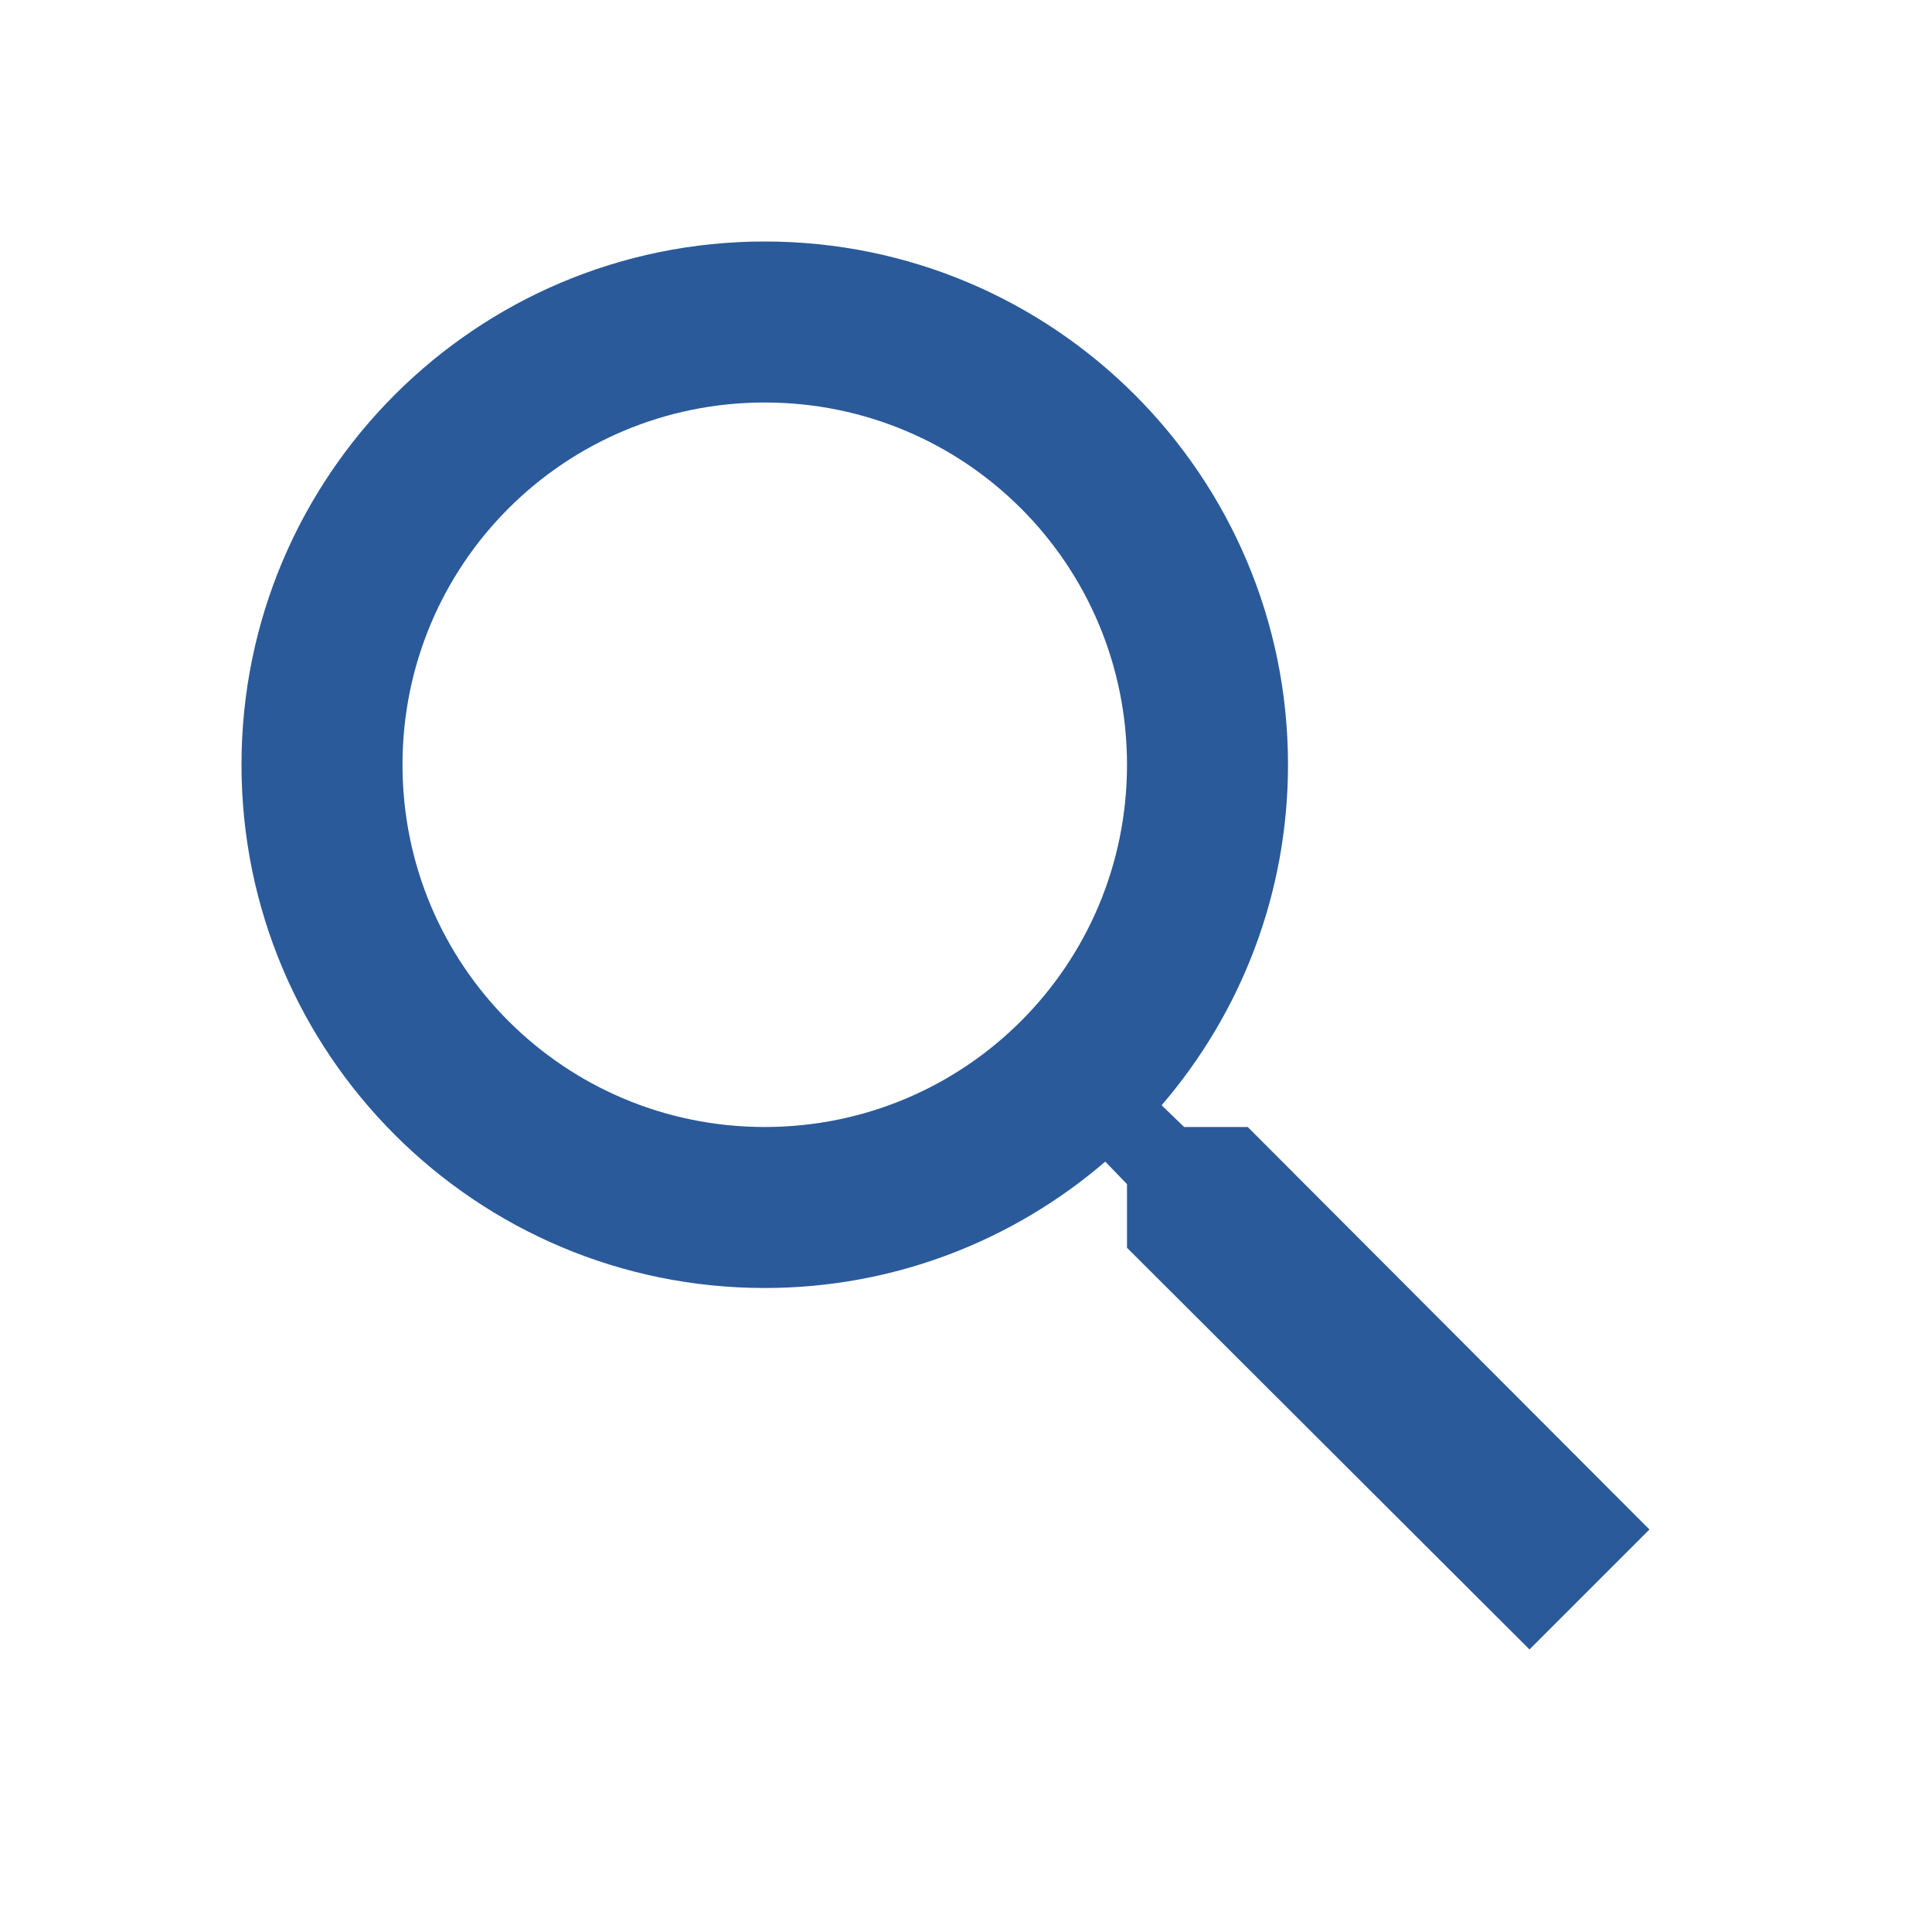
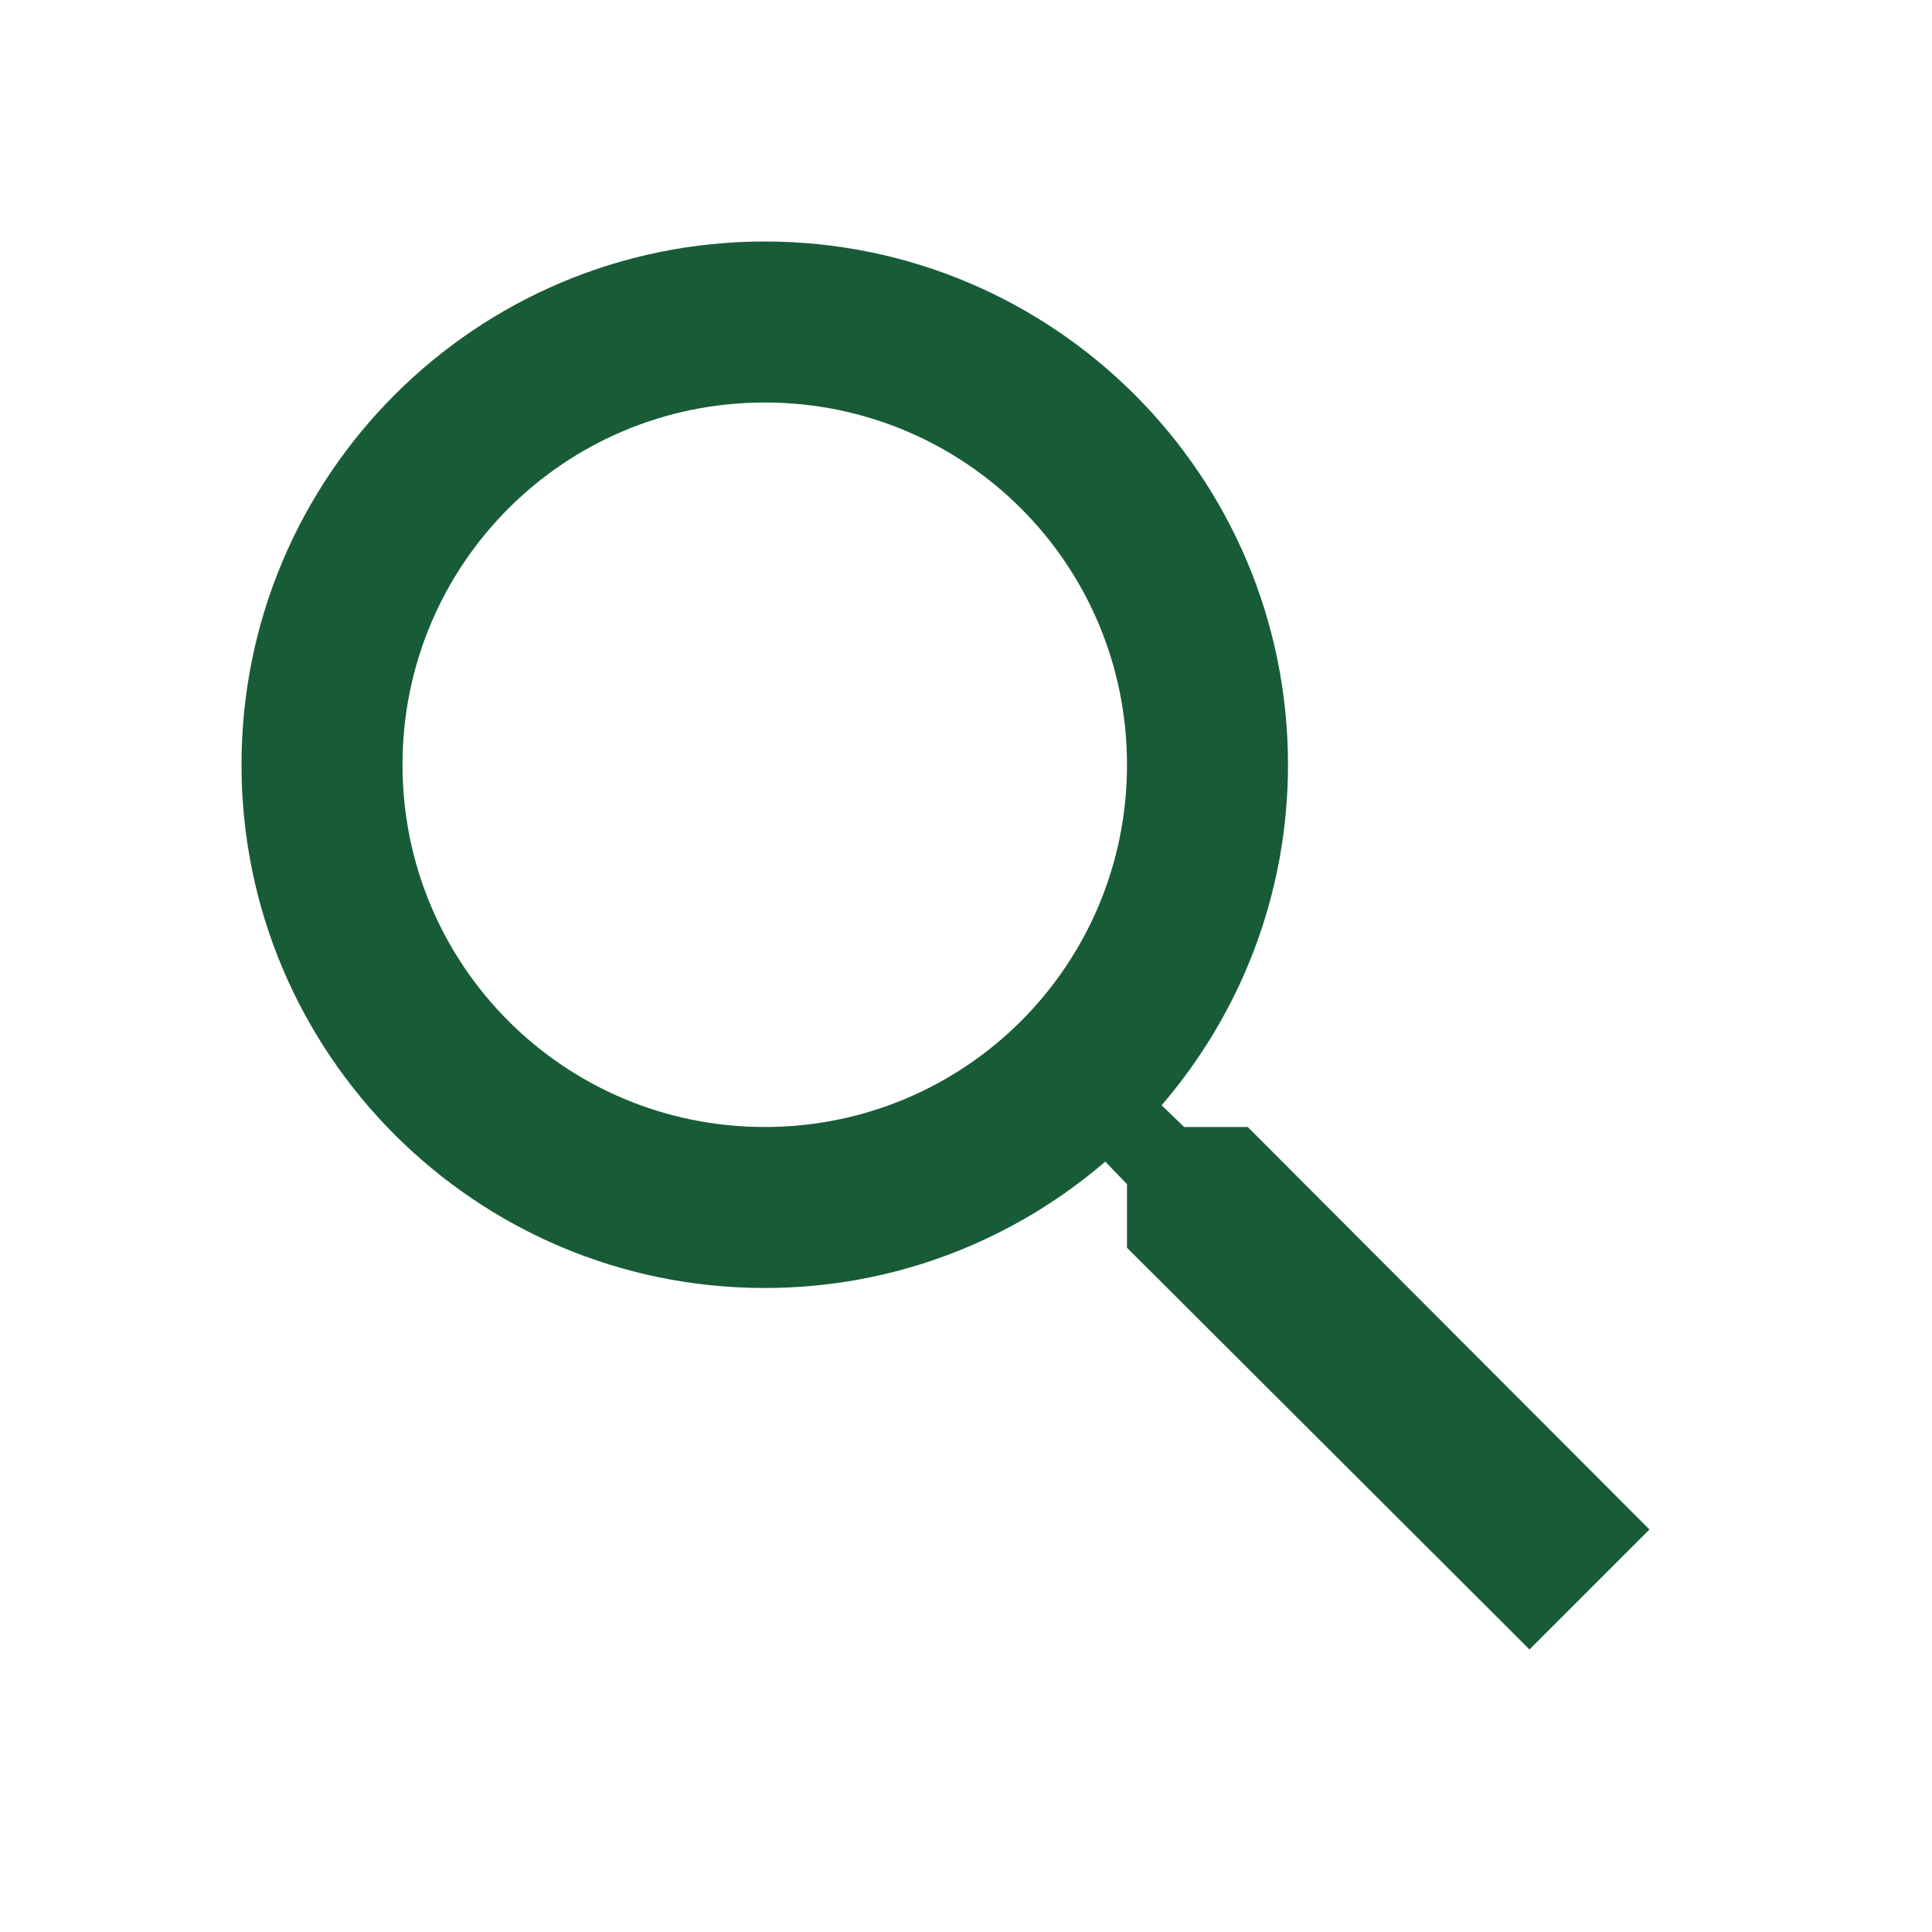
<svg xmlns="http://www.w3.org/2000/svg" viewBox="0 0 24 24" width="24" height="24">
-   <path fill="#2a5a9a" d="M15.5 14h-.79l-.28-.27C15.41 12.59 16 11.11 16 9.5 16 5.91 13.09 3 9.5 3S3 5.91 3 9.5 5.91 16 9.5 16c1.61 0 3.09-.59 4.23-1.57l.27.28v.79l5 4.99L20.49 19l-4.99-5zm-6 0C7.01 14 5 11.99 5 9.5S7.01 5 9.5 5 14 7.01 14 9.5 11.99 14 9.5 14z" />
+   <path fill="#185C37" d="M15.5 14h-.79l-.28-.27C15.41 12.59 16 11.11 16 9.5 16 5.91 13.09 3 9.5 3S3 5.91 3 9.5 5.91 16 9.5 16c1.61 0 3.09-.59 4.23-1.57l.27.28v.79l5 4.99L20.49 19l-4.99-5zm-6 0C7.01 14 5 11.99 5 9.5S7.01 5 9.5 5 14 7.01 14 9.5 11.99 14 9.5 14z" />
</svg>
